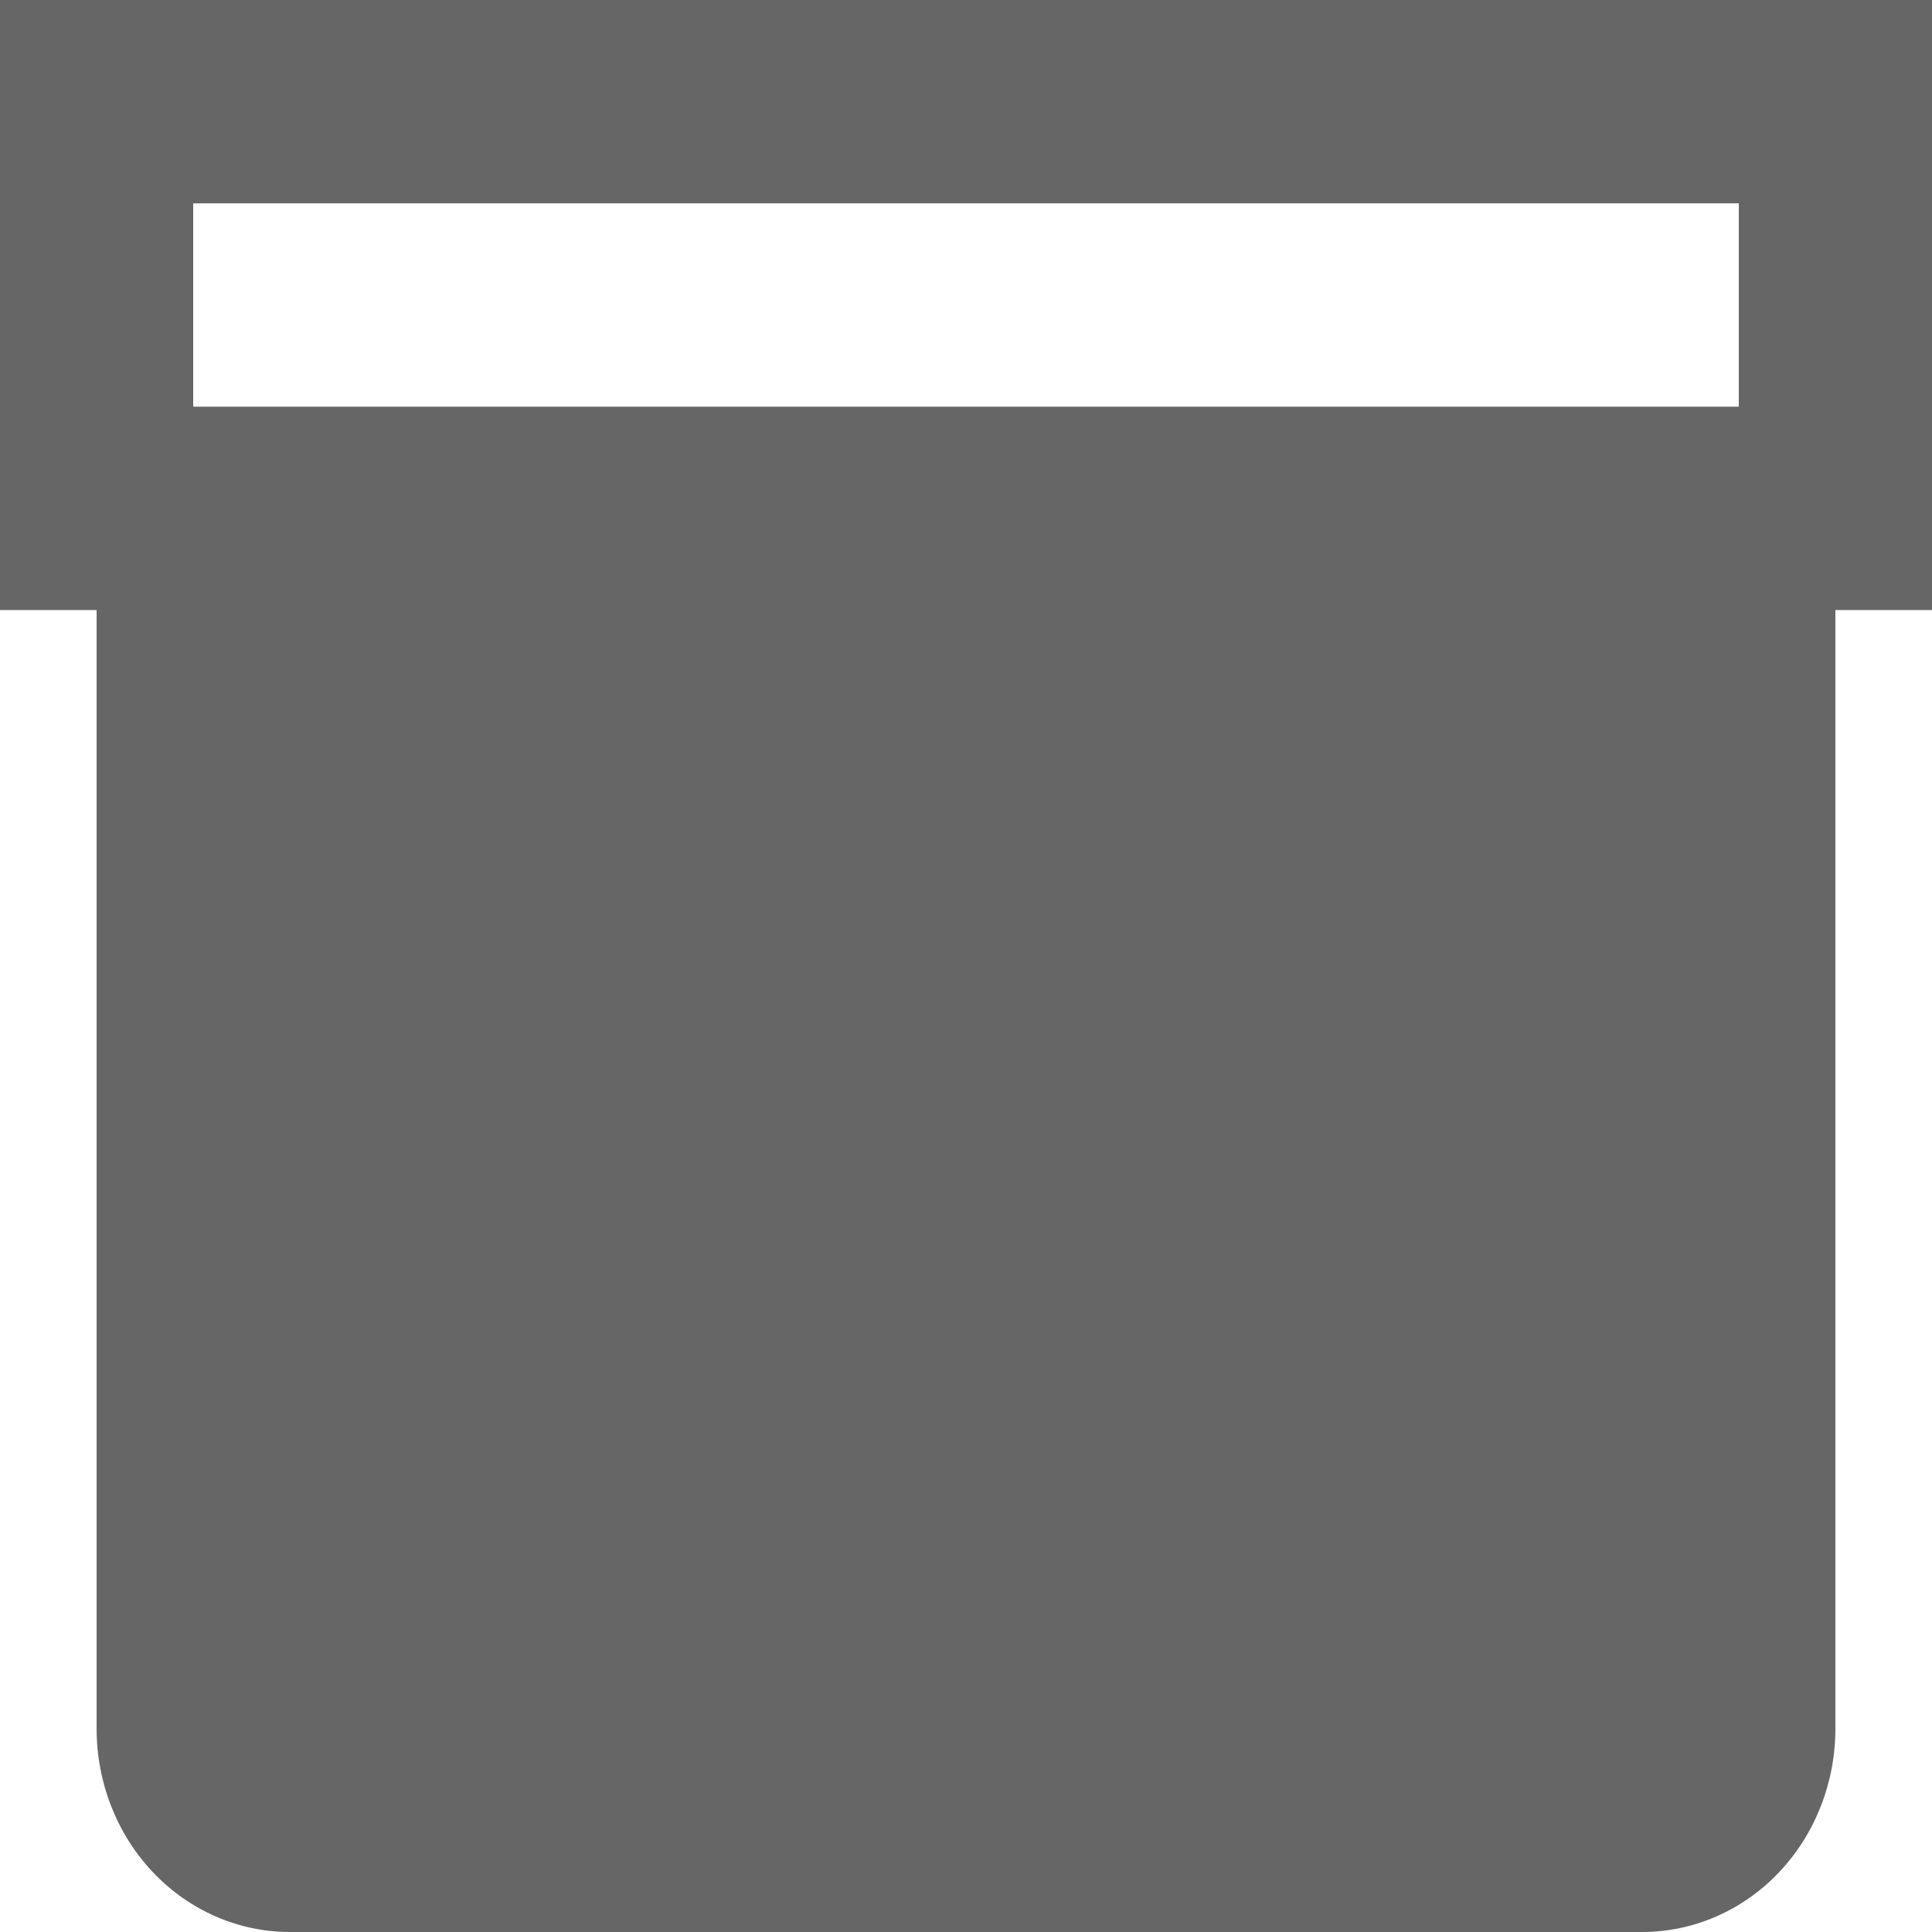
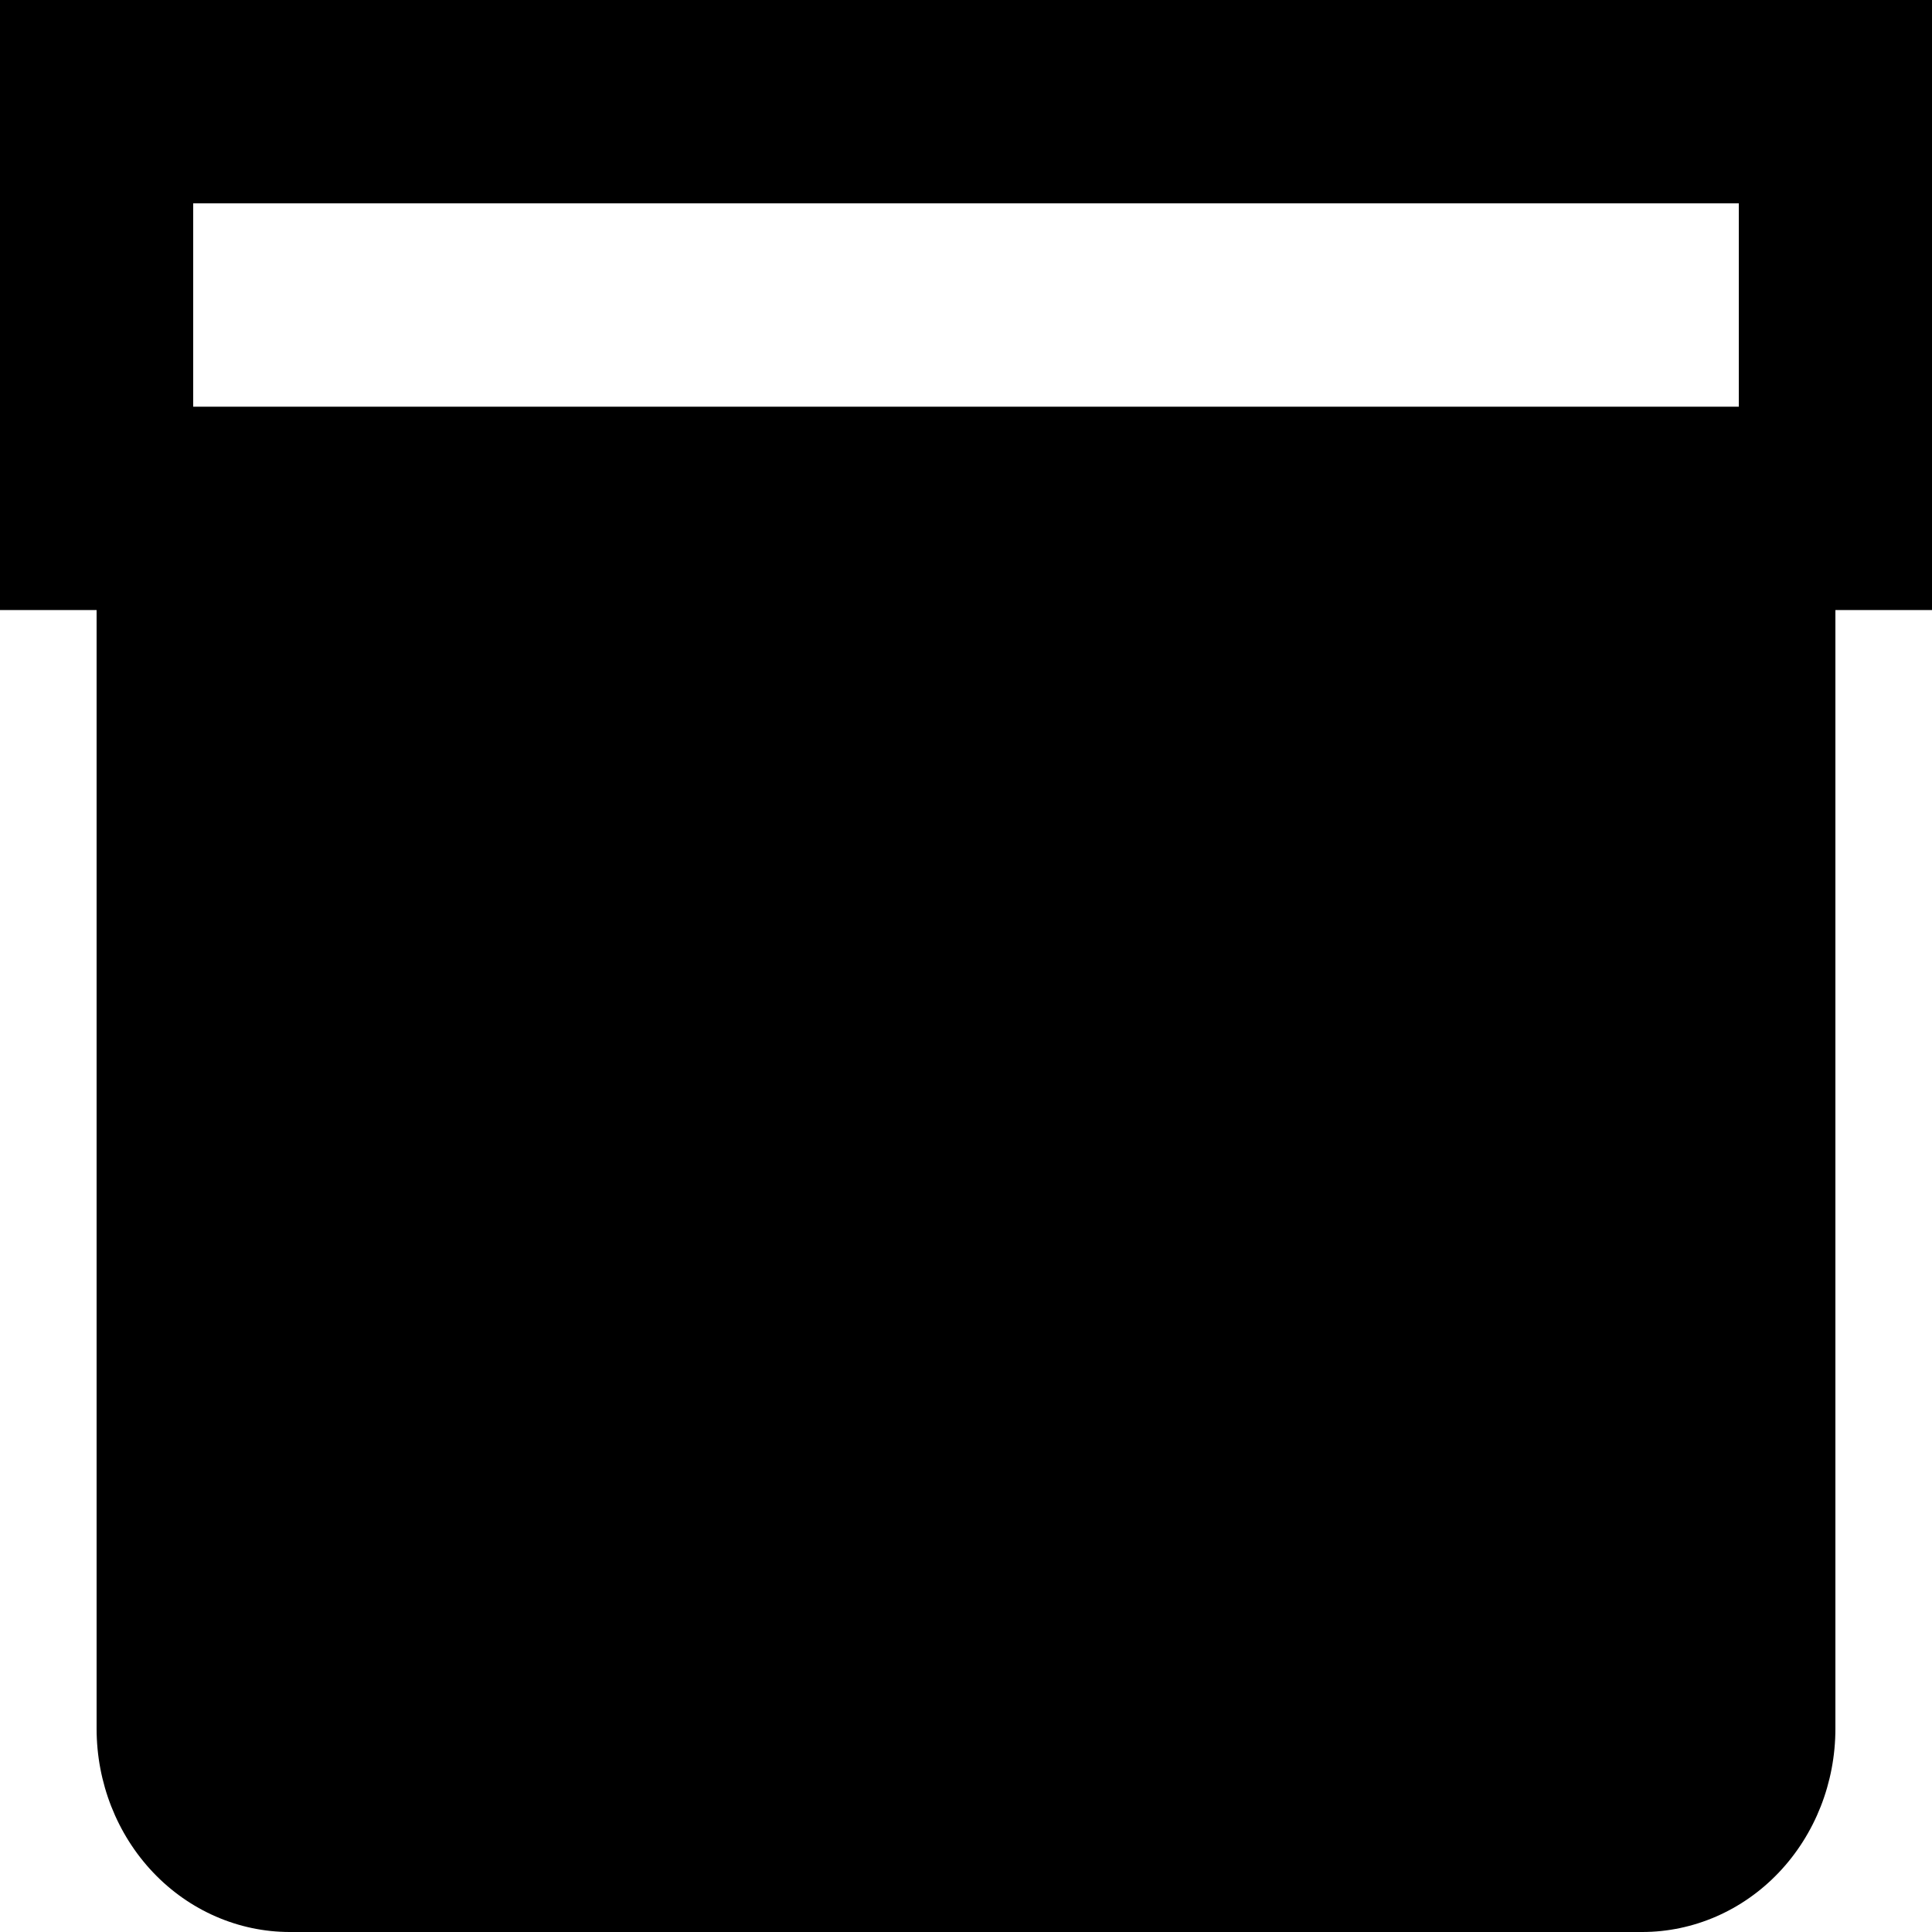
<svg xmlns="http://www.w3.org/2000/svg" width="12" height="12" viewBox="0 0 12 12" fill="none">
-   <path d="M12 3.789H11.4V10.737C11.4 11.072 11.274 11.393 11.049 11.63C10.824 11.867 10.518 12 10.2 12H1.8C1.482 12 1.176 11.867 0.951 11.63C0.726 11.393 0.6 11.072 0.6 10.737V3.789H0V0H12V3.789ZM1.2 2.526H10.8V1.263H1.2V2.526Z" fill="black" fill-opacity="0.6" />
+   <path d="M12 3.789H11.4V10.737C11.4 11.072 11.274 11.393 11.049 11.63C10.824 11.867 10.518 12 10.2 12H1.8C1.482 12 1.176 11.867 0.951 11.63C0.726 11.393 0.6 11.072 0.6 10.737V3.789H0V0H12V3.789ZM1.2 2.526H10.8V1.263H1.2V2.526Z" fill="black" />
</svg>
